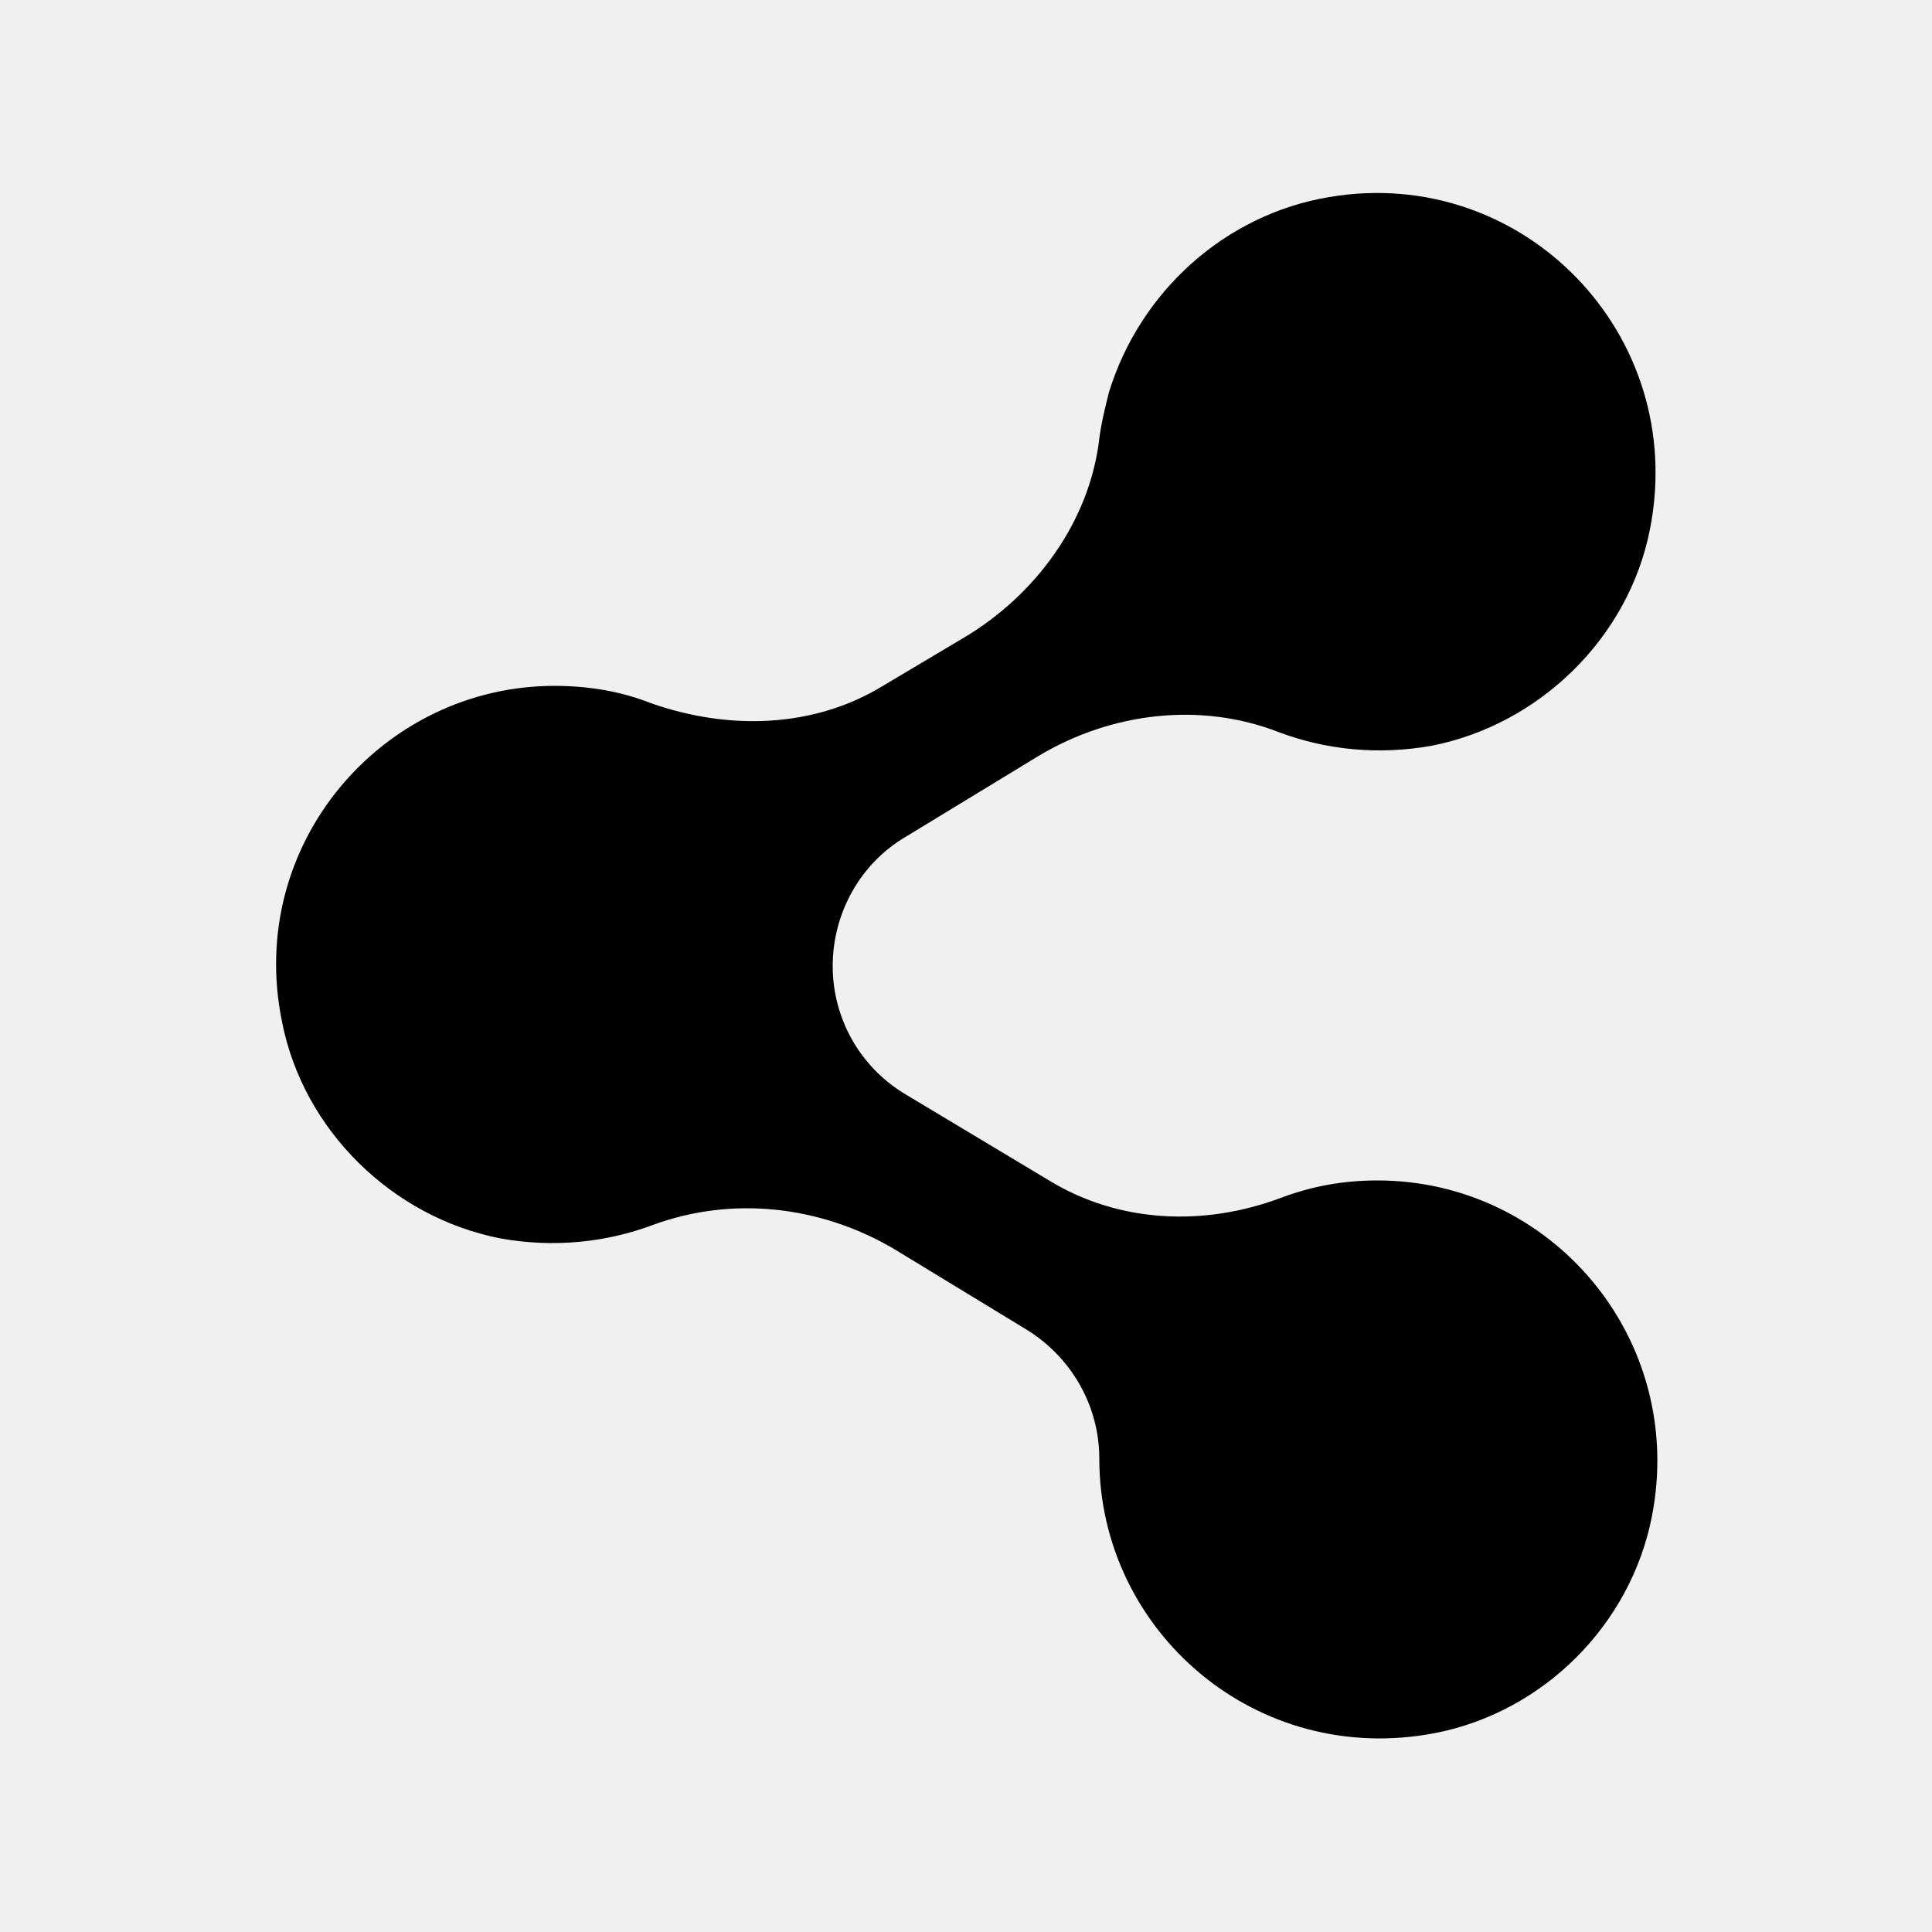
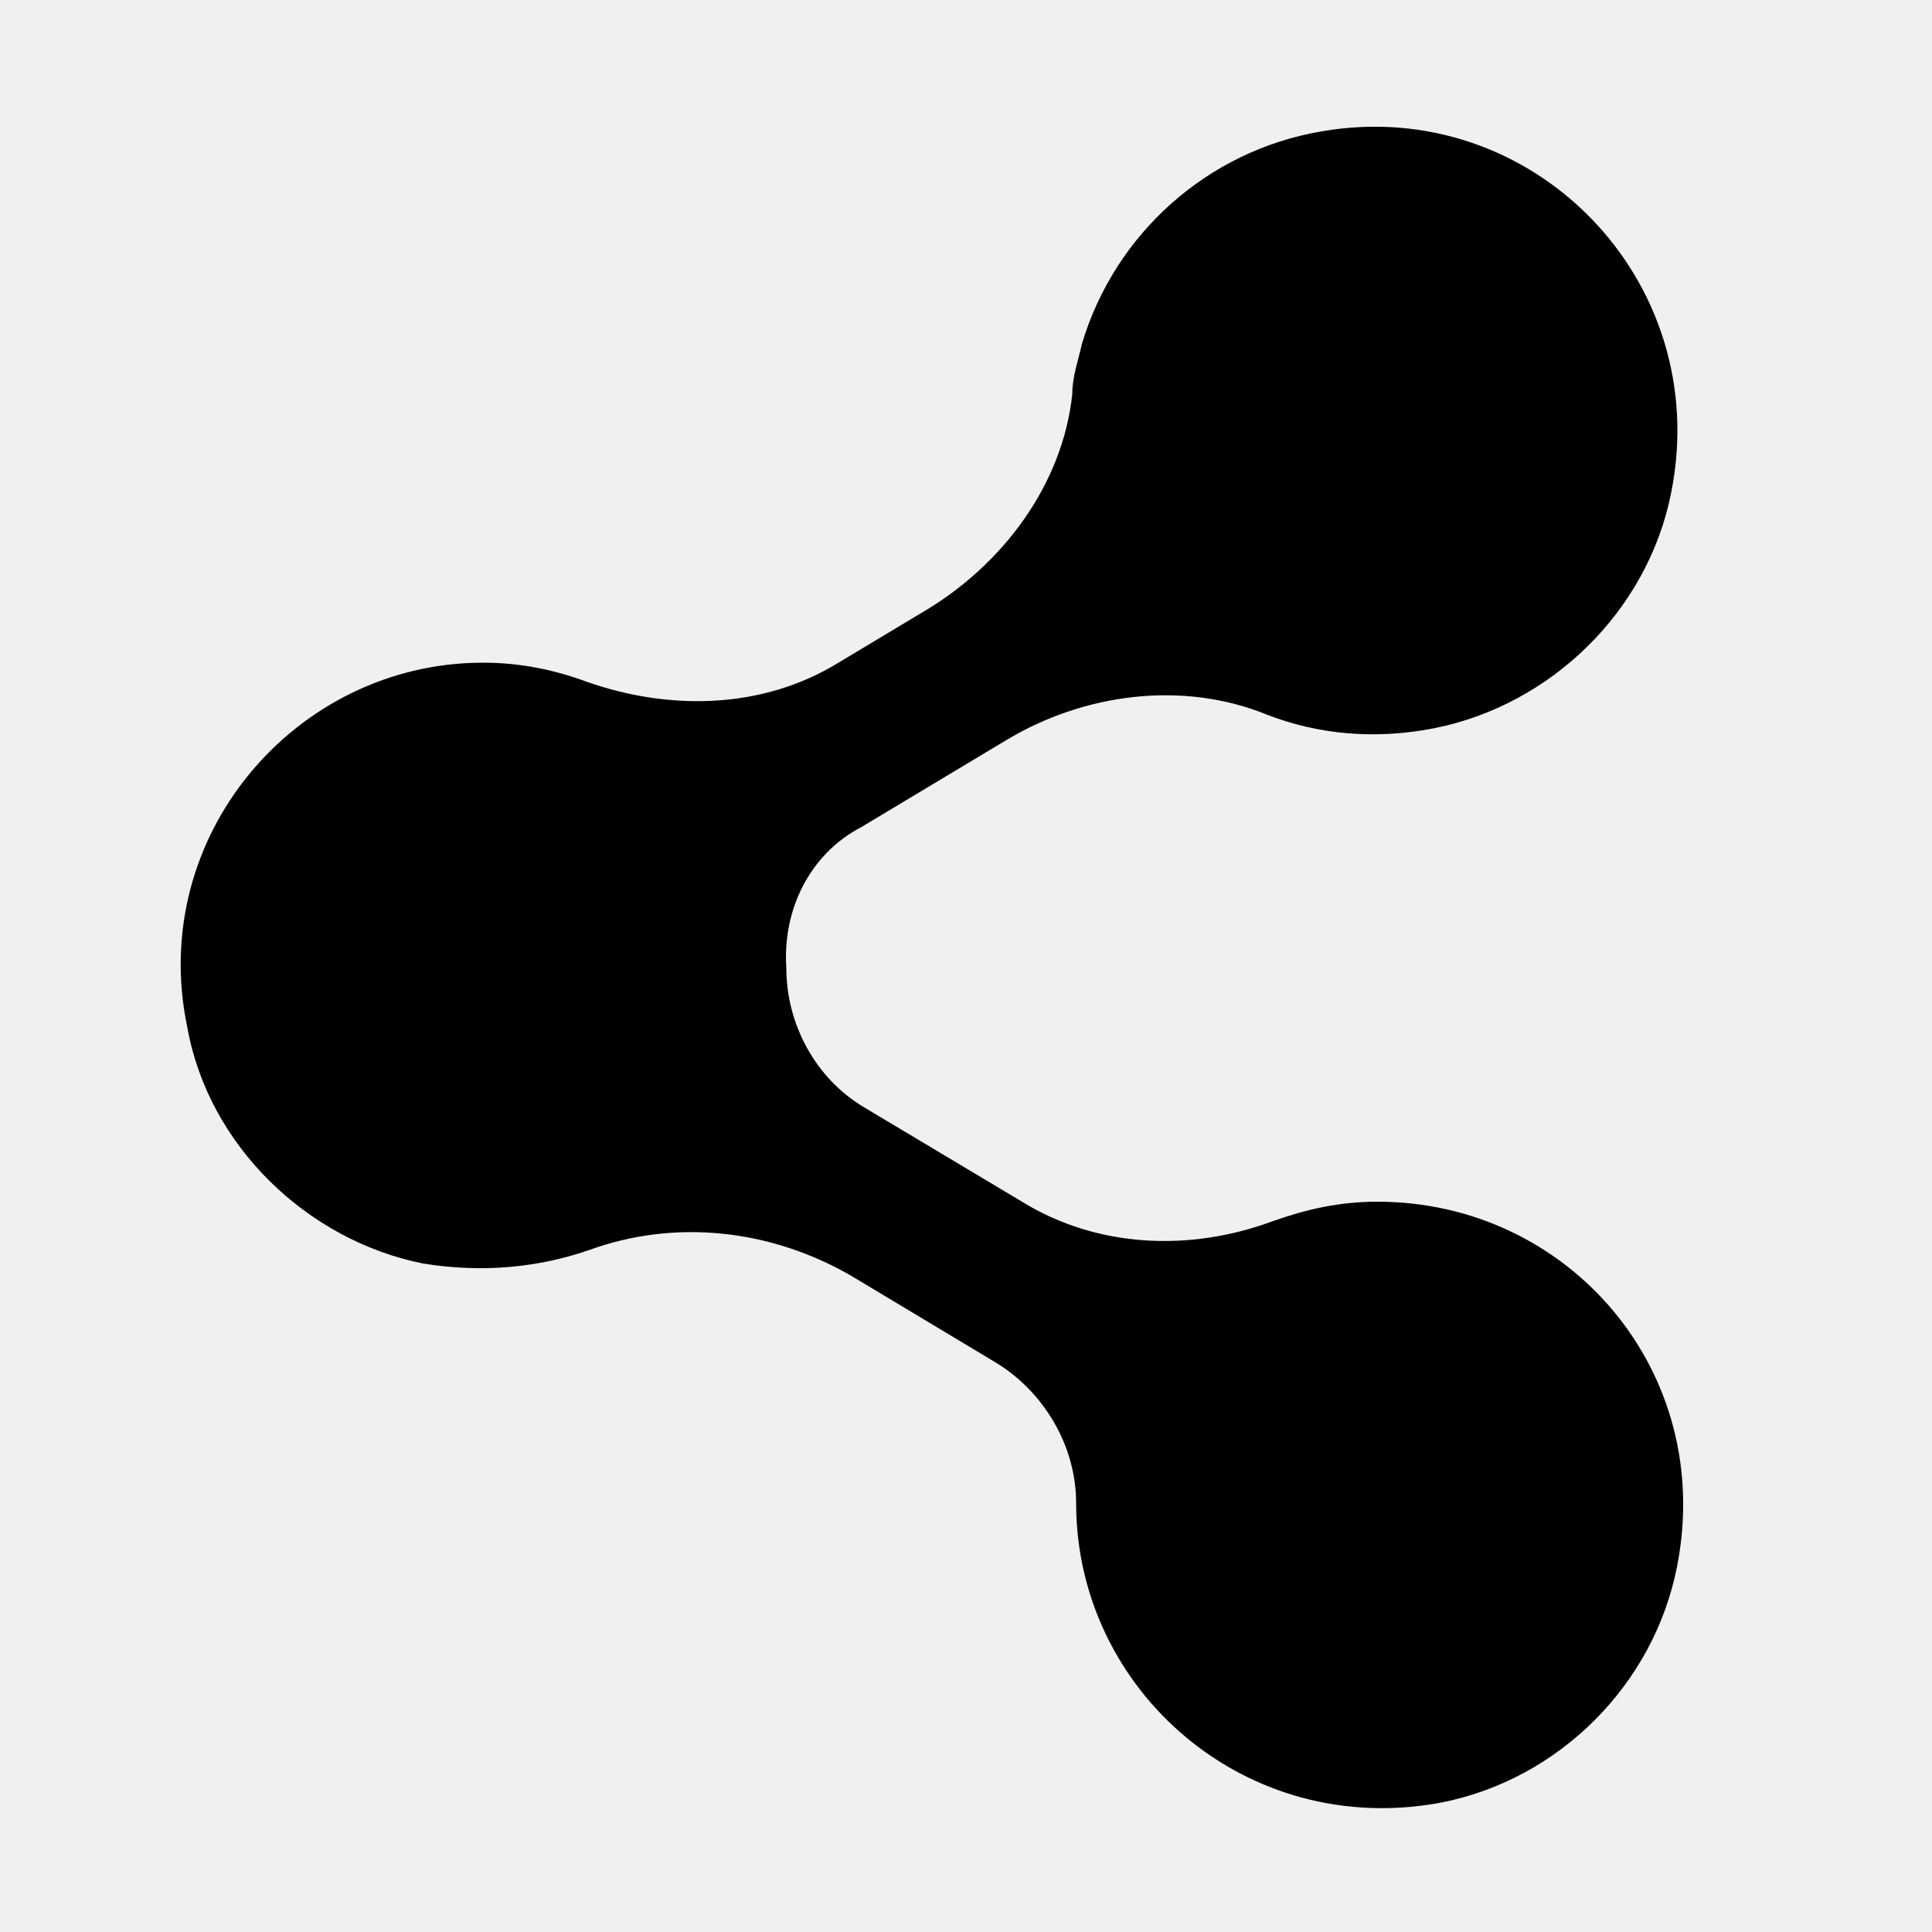
<svg xmlns="http://www.w3.org/2000/svg" version="1.1" id="圖層_1" x="0px" y="0px" viewBox="0 0 100 100" style="enable-background:new 0 0 100 100;" xml:space="preserve">
  <style type="text/css">
	.st0{display:none;}
	.st1{display:inline;fill:#2BAB38;}
	.st2{display:inline;fill:#FFFFFF;}
	.st3{display:inline;fill:#0E9FDB;}
	.st4{display:inline;}
	.st5{fill:#C01E20;}
	.st6{fill:#D45141;}
	.st7{fill:#FFFFFF;}
	.st8{fill:#1070A8;}
	.st9{fill:url(#SVGID_1_);}
</style>
  <g id="圖層_1_1_" class="st0">
-     <path class="st1" d="M81.7,0.1H18.2C8.2,0.1,0,8.1,0,18.1v63.5c0,10,8.1,18.2,18,18.2h63.5c10,0,18.2-8.1,18.2-18V18.3   C99.8,8.3,91.7,0.1,81.7,0.1" />
-     <path class="st2" d="M86.1,45.6c0-16.3-16.3-29.5-36.3-29.5c-20,0-36.3,13.2-36.3,29.5c0,14.6,12.9,26.8,30.4,29.1   c1.2,0.3,2.8,0.8,3.2,1.8c0.4,0.9,0.2,2.4,0.1,3.3c0,0-0.4,2.6-0.5,3.1c-0.2,0.9-0.7,3.6,3.1,2c3.9-1.6,20.9-12.3,28.5-21.1l0,0   C83.5,57.9,86.1,52.1,86.1,45.6" />
+     <path class="st1" d="M81.7,0.1H18.2c-10,0-18.2,8-18.2,18v63.5c0,10,8.1,18.2,18,18.2h63.5c10,0,18.2-8.1,18.2-18V18.3   C99.8,8.3,91.7,0.1,81.7,0.1" />
+     <path class="st2" d="M86.1,45.6c0-16.3-16.3-29.5-36.3-29.5S13.5,29.3,13.5,45.6c0,14.6,12.9,26.8,30.4,29.1   c1.2,0.3,2.8,0.8,3.2,1.8c0.4,0.9,0.2,2.4,0.1,3.3c0,0-0.4,2.6-0.5,3.1c-0.2,0.9-0.7,3.6,3.1,2c3.9-1.6,20.9-12.3,28.5-21.1l0,0   C83.5,57.9,86.1,52.1,86.1,45.6" />
    <path class="st1" d="M42.3,37.7h-2.5c-0.4,0-0.7,0.3-0.7,0.7v15.8c0,0.4,0.3,0.7,0.7,0.7h2.5c0.4,0,0.7-0.3,0.7-0.7V38.4   C43.1,38,42.7,37.7,42.3,37.7" />
-     <path class="st1" d="M59.9,37.7h-2.5c-0.4,0-0.7,0.3-0.7,0.7v9.4L49.4,38c0,0,0,0-0.1-0.1l0,0c0,0,0,0,0,0c0,0,0,0,0,0c0,0,0,0,0,0   c0,0,0,0,0,0c0,0,0,0,0,0c0,0,0,0,0,0c0,0,0,0,0,0c0,0,0,0,0,0c0,0,0,0,0,0c0,0,0,0,0,0c0,0,0,0,0,0c0,0,0,0,0,0c0,0,0,0,0,0   c0,0,0,0,0,0c0,0,0,0,0,0c0,0,0,0,0,0c0,0,0,0,0,0h-2.5c-0.4,0-0.7,0.3-0.7,0.7v15.8c0,0.4,0.3,0.7,0.7,0.7h2.5   c0.4,0,0.7-0.3,0.7-0.7v-9.4l7.3,9.8c0,0.1,0.1,0.1,0.2,0.2c0,0,0,0,0,0c0,0,0,0,0,0c0,0,0,0,0,0c0,0,0,0,0,0s0,0,0,0c0,0,0,0,0,0   c0,0,0,0,0,0c0,0,0,0,0,0c0.1,0,0.1,0,0.2,0h2.5c0.4,0,0.7-0.3,0.7-0.7V38.4C60.6,38,60.3,37.7,59.9,37.7" />
-     <path class="st1" d="M36.2,51h-6.9V38.4c0-0.4-0.3-0.7-0.7-0.7H26c-0.4,0-0.7,0.3-0.7,0.7v15.8v0c0,0.2,0.1,0.4,0.2,0.5   c0,0,0,0,0,0c0,0,0,0,0,0c0.1,0.1,0.3,0.2,0.5,0.2l0,0h10.2c0.4,0,0.7-0.3,0.7-0.7v-2.5C36.9,51.3,36.6,51,36.2,51" />
-     <path class="st1" d="M74,41.7c0.4,0,0.7-0.3,0.7-0.7v-2.5c0-0.4-0.3-0.7-0.7-0.7H63.8h0c-0.2,0-0.4,0.1-0.5,0.2c0,0,0,0,0,0   c0,0,0,0,0,0c-0.1,0.1-0.2,0.3-0.2,0.5l0,0v15.8v0c0,0.2,0.1,0.4,0.2,0.5c0,0,0,0,0,0c0,0,0,0,0,0c0.1,0.1,0.3,0.2,0.5,0.2h0H74   c0.4,0,0.7-0.3,0.7-0.7v-2.5c0-0.4-0.3-0.7-0.7-0.7H67v-2.7H74c0.4,0,0.7-0.3,0.7-0.7v-2.5c0-0.4-0.3-0.7-0.7-0.7H67v-2.7H74z" />
+     <path class="st1" d="M59.9,37.7h-2.5c-0.4,0-0.7,0.3-0.7,0.7v9.4L49.4,38c0,0,0,0-0.1-0.1l0,0l0,0l0,0l0,0l0,0l0,0l0,0l0,0l0,0l0,0   l0,0l0,0l0,0l0,0l0,0l0,0l0,0l0,0h-2.5c-0.4,0-0.7,0.3-0.7,0.7v15.8c0,0.4,0.3,0.7,0.7,0.7h2.5c0.4,0,0.7-0.3,0.7-0.7V45l7.3,9.8   c0,0.1,0.1,0.1,0.2,0.2l0,0l0,0l0,0l0,0l0,0l0,0l0,0l0,0c0.1,0,0.1,0,0.2,0h2.5c0.4,0,0.7-0.3,0.7-0.7V38.4   C60.6,38,60.3,37.7,59.9,37.7" />
+     <path class="st1" d="M36.2,51h-6.9V38.4c0-0.4-0.3-0.7-0.7-0.7H26c-0.4,0-0.7,0.3-0.7,0.7v15.8l0,0c0,0.2,0.1,0.4,0.2,0.5l0,0l0,0   c0.1,0.1,0.3,0.2,0.5,0.2l0,0h10.2c0.4,0,0.7-0.3,0.7-0.7v-2.5C36.9,51.3,36.6,51,36.2,51" />
+     <path class="st1" d="M74,41.7c0.4,0,0.7-0.3,0.7-0.7v-2.5c0-0.4-0.3-0.7-0.7-0.7H63.8l0,0c-0.2,0-0.4,0.1-0.5,0.2l0,0l0,0   c-0.1,0.1-0.2,0.3-0.2,0.5l0,0v15.8l0,0c0,0.2,0.1,0.4,0.2,0.5l0,0l0,0c0.1,0.1,0.3,0.2,0.5,0.2l0,0H74c0.4,0,0.7-0.3,0.7-0.7v-2.5   c0-0.4-0.3-0.7-0.7-0.7h-7v-2.7h7c0.4,0,0.7-0.3,0.7-0.7v-2.5c0-0.4-0.3-0.7-0.7-0.7h-7v-2.7L74,41.7L74,41.7z" />
  </g>
  <g id="圖層_3" class="st0">
-     <path class="st3" d="M56.9,30.5c-4.4,1.6-7.1,5.7-6.8,10.2l0.1,1.7l-1.7-0.2c-6.4-0.8-11.9-3.6-16.6-8.2l-2.3-2.3L29,33.4   c-1.3,3.8-0.5,7.8,2.2,10.5c1.4,1.5,1.1,1.7-1.3,0.8c-0.8-0.3-1.6-0.5-1.6-0.4c-0.2,0.2,0.6,3.5,1.3,4.7c0.9,1.8,2.8,3.5,4.8,4.5   l1.7,0.8l-2,0c-2,0-2,0-1.8,0.8c0.7,2.3,3.5,4.7,6.5,5.8l2.2,0.7l-1.9,1.1c-2.8,1.6-6.1,2.5-9.4,2.6c-1.6,0-2.9,0.2-2.9,0.3   c0,0.4,4.3,2.3,6.7,3.1c7.4,2.3,16.3,1.3,22.9-2.6c4.7-2.8,9.4-8.3,11.6-13.7c1.2-2.9,2.4-8.1,2.4-10.6c0-1.6,0.1-1.8,2.1-3.8   c1.2-1.1,2.2-2.4,2.4-2.7c0.3-0.7,0.3-0.7-1.5-0.1c-3,1.1-3.4,0.9-1.9-0.7c1.1-1.1,2.4-3.2,2.4-3.8c0-0.1-0.5,0.1-1.1,0.4   c-0.6,0.4-2,0.9-3.1,1.2l-1.9,0.6L66,31.9c-0.9-0.6-2.3-1.3-3-1.6C61.3,29.8,58.6,29.9,56.9,30.5z M50,100C22.4,100,0,77.6,0,50   S22.4,0,50,0c27.6,0,50,22.4,50,50S77.6,100,50,100z" />
+     <path class="st3" d="M56.9,30.5c-4.4,1.6-7.1,5.7-6.8,10.2l0.1,1.7l-1.7-0.2c-6.4-0.8-11.9-3.6-16.6-8.2l-2.3-2.3L29,33.4   c-1.3,3.8-0.5,7.8,2.2,10.5c1.4,1.5,1.1,1.7-1.3,0.8c-0.8-0.3-1.6-0.5-1.6-0.4c-0.2,0.2,0.6,3.5,1.3,4.7c0.9,1.8,2.8,3.5,4.8,4.5   l1.7,0.8h-2c-2,0-2,0-1.8,0.8c0.7,2.3,3.5,4.7,6.5,5.8l2.2,0.7l-1.9,1.1c-2.8,1.6-6.1,2.5-9.4,2.6c-1.6,0-2.9,0.2-2.9,0.3   c0,0.4,4.3,2.3,6.7,3.1c7.4,2.3,16.3,1.3,22.9-2.6c4.7-2.8,9.4-8.3,11.6-13.7c1.2-2.9,2.4-8.1,2.4-10.6c0-1.6,0.1-1.8,2.1-3.8   c1.2-1.1,2.2-2.4,2.4-2.7c0.3-0.7,0.3-0.7-1.5-0.1c-3,1.1-3.4,0.9-1.9-0.7c1.1-1.1,2.4-3.2,2.4-3.8c0-0.1-0.5,0.1-1.1,0.4   c-0.6,0.4-2,0.9-3.1,1.2l-1.9,0.6l-1.8-1c-0.9-0.6-2.3-1.3-3-1.6C61.3,29.8,58.6,29.9,56.9,30.5z M50,100C22.4,100,0,77.6,0,50   S22.4,0,50,0s50,22.4,50,50S77.6,100,50,100z" />
  </g>
  <g id="圖層_4" class="st0">
    <g class="st4">
      <circle class="st5" cx="50" cy="50" r="50" />
    </g>
-     <path class="st2" d="M80.6,37.5c0,0-0.6-4.3-2.5-6.2c-2.4-2.5-5-2.5-6.3-2.6C63.1,28,50,28,50,28h0c0,0-13.1,0-21.9,0.6   c-1.2,0.1-3.9,0.2-6.3,2.6c-1.9,1.9-2.5,6.2-2.5,6.2s-0.6,5.1-0.6,10.1v4.7c0,5.1,0.6,10.1,0.6,10.1s0.6,4.3,2.5,6.2   c2.4,2.5,5.5,2.4,6.9,2.7C33.8,71.8,50,72,50,72s13.1,0,21.9-0.7c1.2-0.1,3.9-0.2,6.3-2.6c1.9-1.9,2.5-6.2,2.5-6.2   s0.6-5.1,0.6-10.1v-4.7C81.2,42.6,80.6,37.5,80.6,37.5 M42.8,58.9l0-19.2l18.5,9.6L42.8,58.9z" />
+     <path class="st2" d="M80.6,37.5c0,0-0.6-4.3-2.5-6.2c-2.4-2.5-5-2.5-6.3-2.6C63.1,28,50,28,50,28l0,0c0,0-13.1,0-21.9,0.6   c-1.2,0.1-3.9,0.2-6.3,2.6c-1.9,1.9-2.5,6.2-2.5,6.2s-0.6,5.1-0.6,10.1v4.7c0,5.1,0.6,10.1,0.6,10.1s0.6,4.3,2.5,6.2   c2.4,2.5,5.5,2.4,6.9,2.7C33.8,71.8,50,72,50,72s13.1,0,21.9-0.7c1.2-0.1,3.9-0.2,6.3-2.6c1.9-1.9,2.5-6.2,2.5-6.2   s0.6-5.1,0.6-10.1v-4.7C81.2,42.6,80.6,37.5,80.6,37.5 M42.8,58.9V39.7l18.5,9.6L42.8,58.9z" />
  </g>
  <g id="圖層_5" class="st0">
    <g class="st4">
      <circle class="st6" cx="50" cy="50" r="50" />
      <g>
        <g>
          <path class="st7" d="M38.6,76.5c-14.9,0-26.9-11.9-26.9-26.5s12.1-26.5,26.9-26.5c6.5,0,12.8,2.3,17.7,6.5l-6.9,7.7      c-3-2.6-6.8-4-10.8-4c-9.1,0-16.5,7.3-16.5,16.2s7.4,16.2,16.5,16.2c7.7,0,12.7-3.7,14.4-10.3H38.7V45.6H64v5.1      C64,66.1,53.8,76.5,38.6,76.5z" />
        </g>
        <polygon class="st7" points="92.1,45.7 84.3,45.7 84.3,37.8 78.1,37.8 78.1,45.7 70.3,45.7 70.3,51.9 78.1,51.9 78.1,59.7      84.3,59.7 84.3,51.9 92.1,51.9    " />
      </g>
    </g>
  </g>
  <g id="圖層_6" class="st0">
    <g class="st4">
      <circle class="st8" cx="50" cy="50" r="50" />
    </g>
    <g class="st4">
-       <path class="st7" d="M34.5,78.1H22.8V40.6h11.7V78.1z M28.6,35.4c-3.7,0-6.8-3-6.8-6.8c0-3.7,3-6.8,6.8-6.8c3.7,0,6.8,3,6.8,6.8    C35.4,32.4,32.4,35.4,28.6,35.4z M78.1,78.1H66.5V59.8c0-4.3-0.1-9.9-6.1-9.9c-6.1,0-7,4.7-7,9.6v18.5H41.8V40.6H53v5.1h0.2    c1.6-2.9,5.4-6.1,11-6.1c11.8,0,14,7.8,14,17.9L78.1,78.1L78.1,78.1z" />
+       <path class="st7" d="M34.5,78.1H22.8V40.6h11.7V78.1z M28.6,35.4c-3.7,0-6.8-3-6.8-6.8c0-3.7,3-6.8,6.8-6.8c3.7,0,6.8,3,6.8,6.8    C35.4,32.4,32.4,35.4,28.6,35.4z M78.1,78.1H66.5V59.8c0-4.3-0.1-9.9-6.1-9.9c-6.1,0-7,4.7-7,9.6V78H41.8V40.6H53v5.1h0.2    c1.6-2.9,5.4-6.1,11-6.1c11.8,0,14,7.8,14,17.9L78.1,78.1L78.1,78.1z" />
    </g>
  </g>
  <g id="圖層_7" class="st0">
    <g class="st4">
      <g>
-         <linearGradient id="SVGID_1_" gradientUnits="userSpaceOnUse" x1="-325.181" y1="171.039" x2="-267.819" y2="252.961" gradientTransform="matrix(1 0 0 -1 346.5 262)">
+         <linearGradient id="SVGID_1_" gradientUnits="userSpaceOnUse" x1="-325.181" y1="-570.961" x2="-267.819" y2="-489.039" gradientTransform="matrix(1 0 0 -1 346.5 -480)">
          <stop offset="0" style="stop-color:#FFB900" />
          <stop offset="1" style="stop-color:#9100EB" />
        </linearGradient>
        <circle class="st9" cx="50" cy="50" r="50" />
      </g>
      <g>
        <g>
-           <path class="st7" d="M64.3,81.2H35.7c-9.3,0-16.9-7.6-16.9-16.9V35.7c0-9.3,7.6-16.9,16.9-16.9h28.6c9.3,0,16.9,7.6,16.9,16.9      v28.6C81.2,73.7,73.7,81.2,64.3,81.2z M35.7,24C29.2,24,24,29.2,24,35.7v28.6C24,70.8,29.2,76,35.7,76h28.6      C70.8,76,76,70.8,76,64.3V35.7C76,29.2,70.8,24,64.3,24L35.7,24L35.7,24z" />
+           <path class="st7" d="M64.3,81.2H35.7c-9.3,0-16.9-7.6-16.9-16.9V35.7c0-9.3,7.6-16.9,16.9-16.9h28.6c9.3,0,16.9,7.6,16.9,16.9      v28.6C81.2,73.7,73.7,81.2,64.3,81.2z M35.7,24C29.2,24,24,29.2,24,35.7v28.6C24,70.8,29.2,76,35.7,76h28.6      C70.8,76,76,70.8,76,64.3V35.7C76,29.2,70.8,24,64.3,24H35.7L35.7,24z" />
        </g>
        <g>
-           <path class="st7" d="M50,65.6c-8.6,0-15.6-7-15.6-15.6c0-8.6,7-15.6,15.6-15.6s15.6,7,15.6,15.6C65.6,58.6,58.6,65.6,50,65.6z       M50,39.6c-5.7,0-10.4,4.7-10.4,10.4c0,5.7,4.7,10.4,10.4,10.4S60.4,55.7,60.4,50C60.4,44.3,55.7,39.6,50,39.6z" />
+           <path class="st7" d="M50,65.6c-8.6,0-15.6-7-15.6-15.6s7-15.6,15.6-15.6s15.6,7,15.6,15.6S58.6,65.6,50,65.6z M50,39.6      c-5.7,0-10.4,4.7-10.4,10.4S44.3,60.4,50,60.4S60.4,55.7,60.4,50S55.7,39.6,50,39.6z" />
        </g>
        <g>
          <circle class="st7" cx="66.6" cy="33.4" r="3.6" />
        </g>
      </g>
    </g>
  </g>
-   <path d="M46.9,43.3l6.9-4.2c3.7-2.2,8.3-2.8,12.4-1.2c2.4,0.9,5.1,1.2,7.9,0.7c5.6-1.1,10.2-5.6,11.3-11.2  c2-10.1-6.6-18.9-16.6-17.2c-5.4,0.9-9.8,4.9-11.4,10.1c-0.2,0.8-0.4,1.6-0.5,2.4c-0.5,4.3-3.3,8.1-7,10.3l-4.2,2.5  c-3.6,2.2-8,2.3-12,0.9c-1.5-0.6-3.2-0.9-5-0.9c-8.9,0-16,8.2-14.1,17.4c1.1,5.6,5.7,10.1,11.3,11.2c2.8,0.5,5.5,0.2,7.9-0.7  c4.1-1.5,8.6-1,12.4,1.2l6.9,4.2c2.3,1.4,3.8,3.9,3.8,6.7v0c0,8.9,8.1,16,17.4,14.2c5.6-1.1,10.1-5.6,11.2-11.2  c1.8-9.2-5.2-17.4-14.2-17.4c-1.8,0-3.4,0.3-5,0.9c-4,1.5-8.4,1.3-12-0.9l-7.5-4.5c-2.3-1.4-3.7-3.9-3.7-6.6v0v0  C43.1,47.3,44.5,44.7,46.9,43.3z" />
+   <path d="M44.6,42.8l7.5-4.5c4-2.4,9.1-3.1,13.5-1.3c2.6,1,5.5,1.3,8.6,0.7c6.1-1.2,11.1-6.1,12.3-12.2c2.2-11-7.2-20.6-18.1-18.7  c-5.9,1-10.7,5.3-12.4,11c-0.2,0.9-0.5,1.7-0.5,2.6c-0.5,4.7-3.6,8.8-7.6,11.2l-4.5,2.7c-3.9,2.4-8.7,2.5-13,1c-1.6-0.6-3.4-1-5.4-1  c-9.7,0-17.4,9-15.3,18.9c1.1,6.1,6.2,11,12.2,12.2c3.1,0.5,6,0.2,8.6-0.7c4.4-1.6,9.3-1.1,13.5,1.3l7.5,4.5  c2.5,1.5,4.2,4.3,4.2,7.3l0,0c0,9.7,8.8,17.4,18.9,15.5c6.1-1.2,11-6.1,12.2-12.2c2-10.1-5.6-18.9-15.5-18.9c-2,0-3.7,0.4-5.4,1  c-4.3,1.6-9.1,1.4-13-1l-8.2-4.9c-2.5-1.5-4-4.3-4-7.2l0,0l0,0C40.5,47.1,41.9,44.2,44.6,42.8z" />
</svg>
